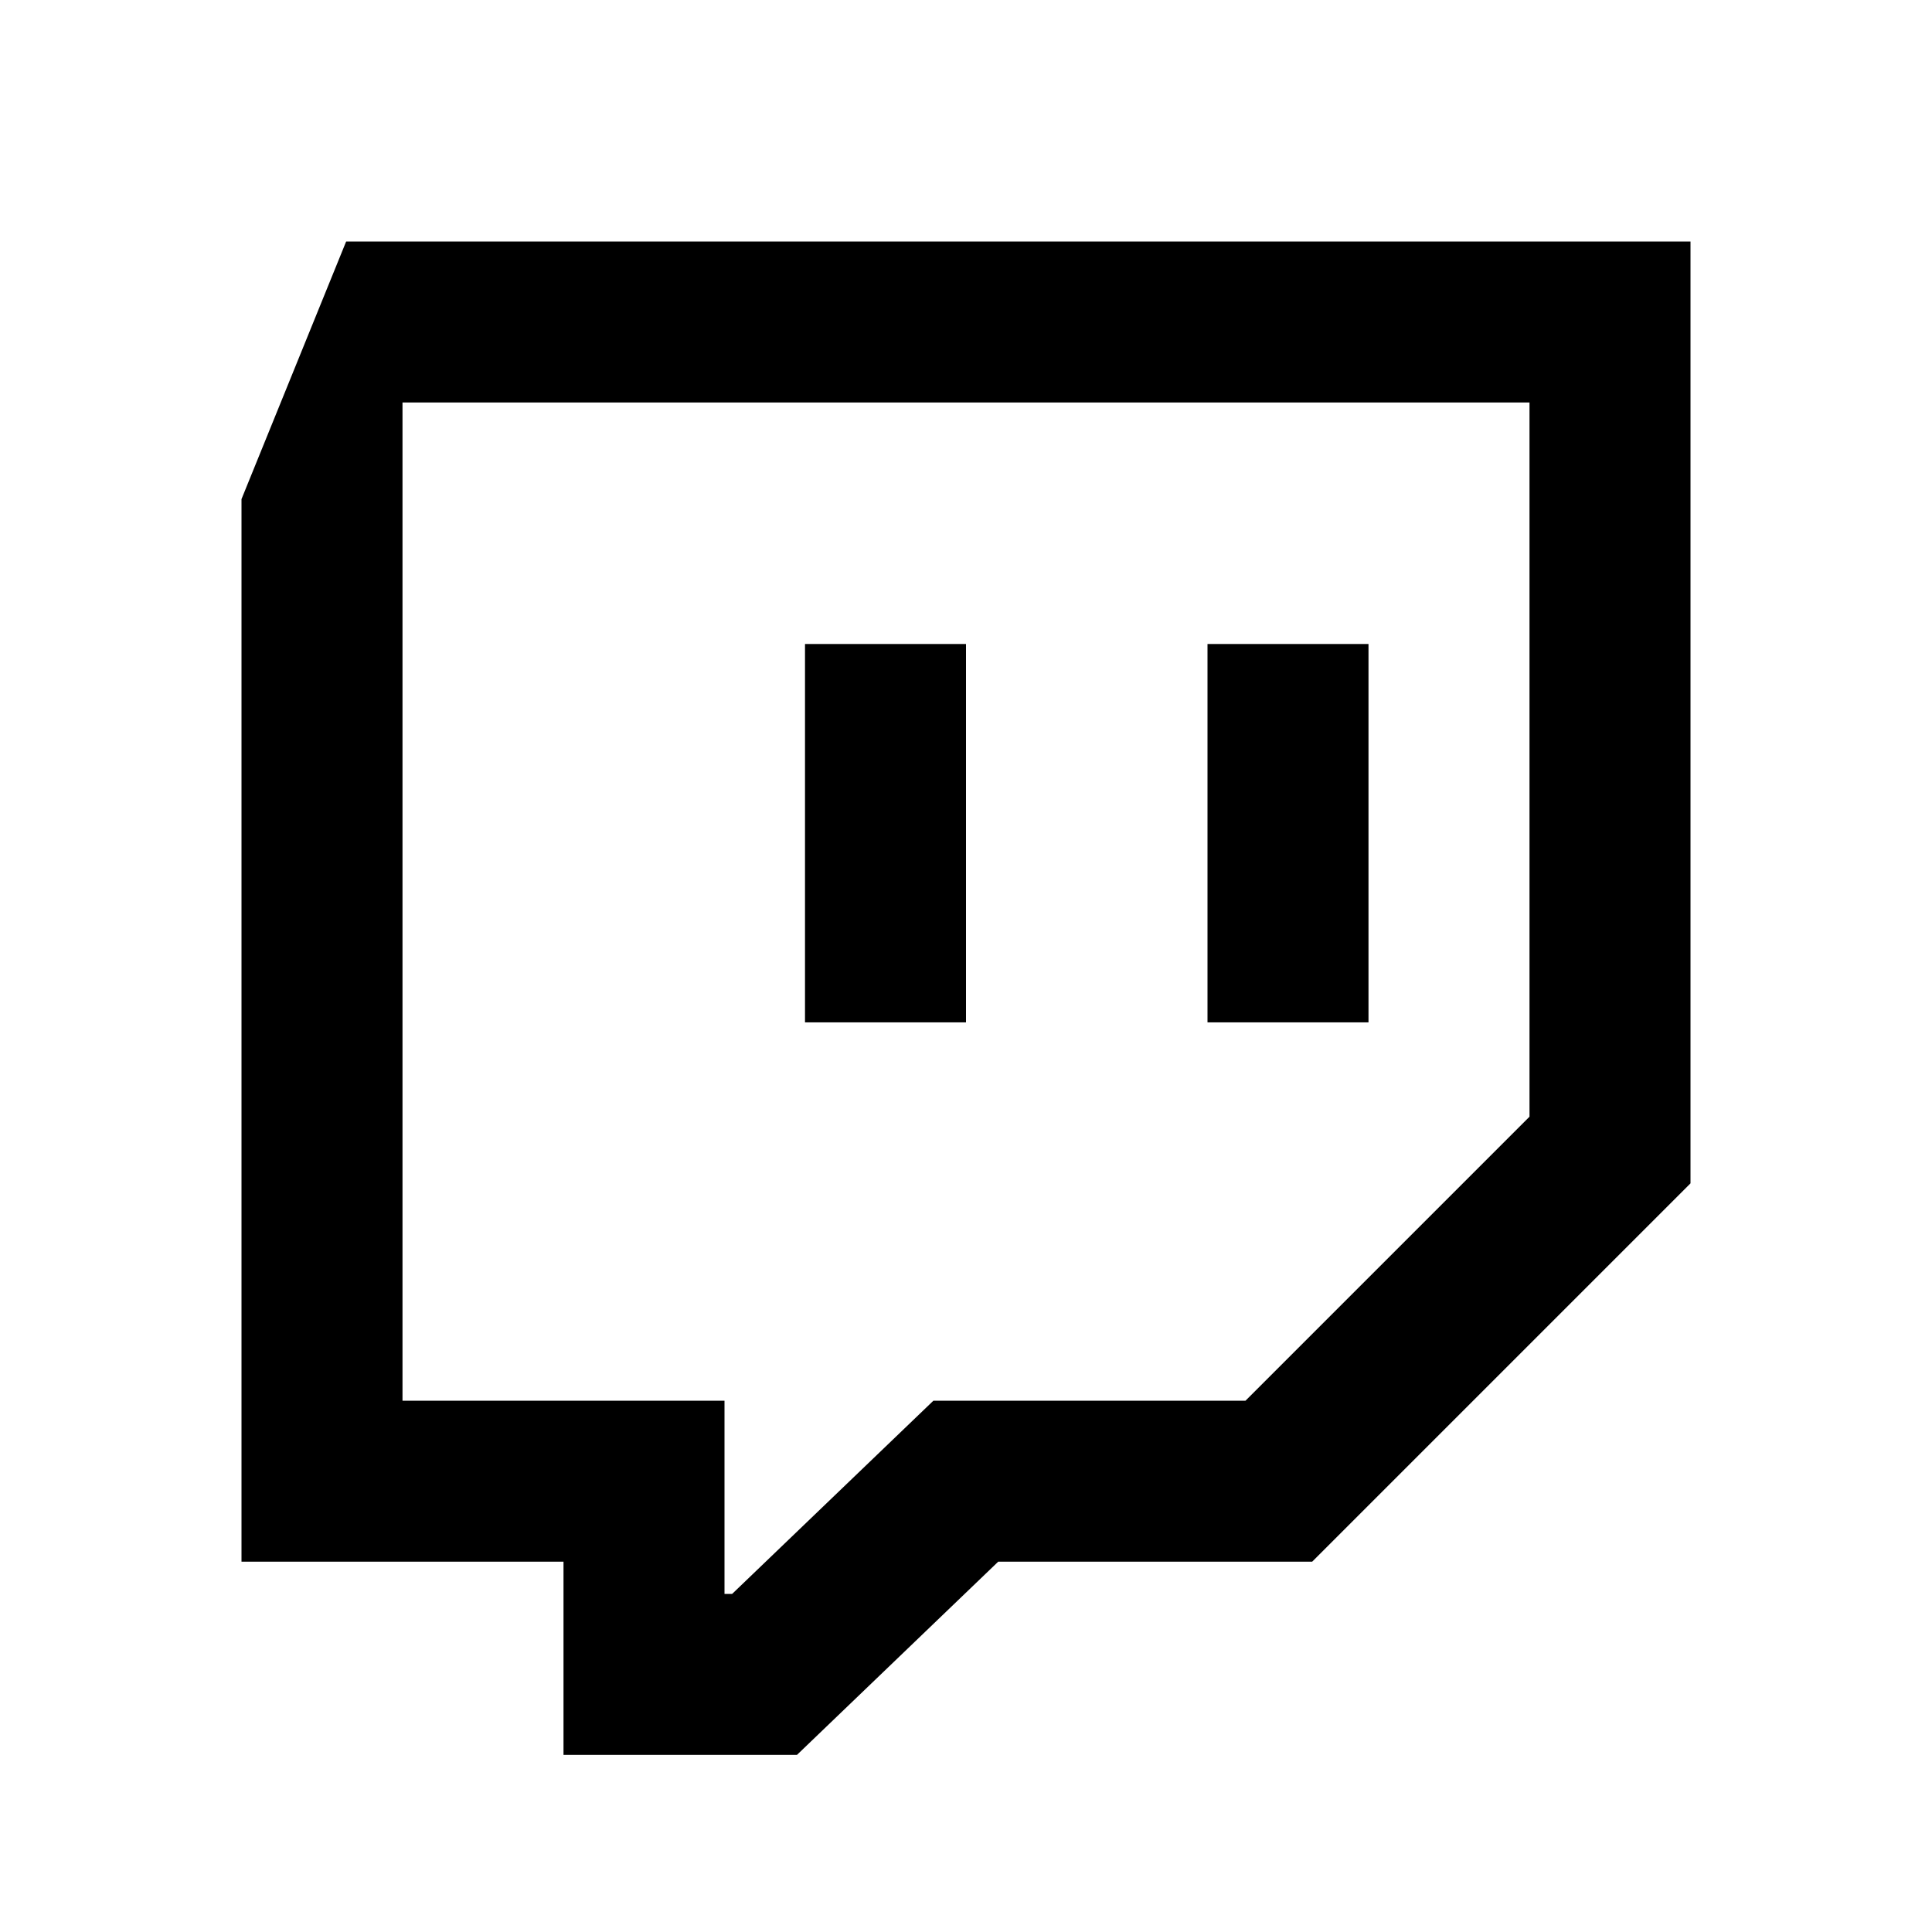
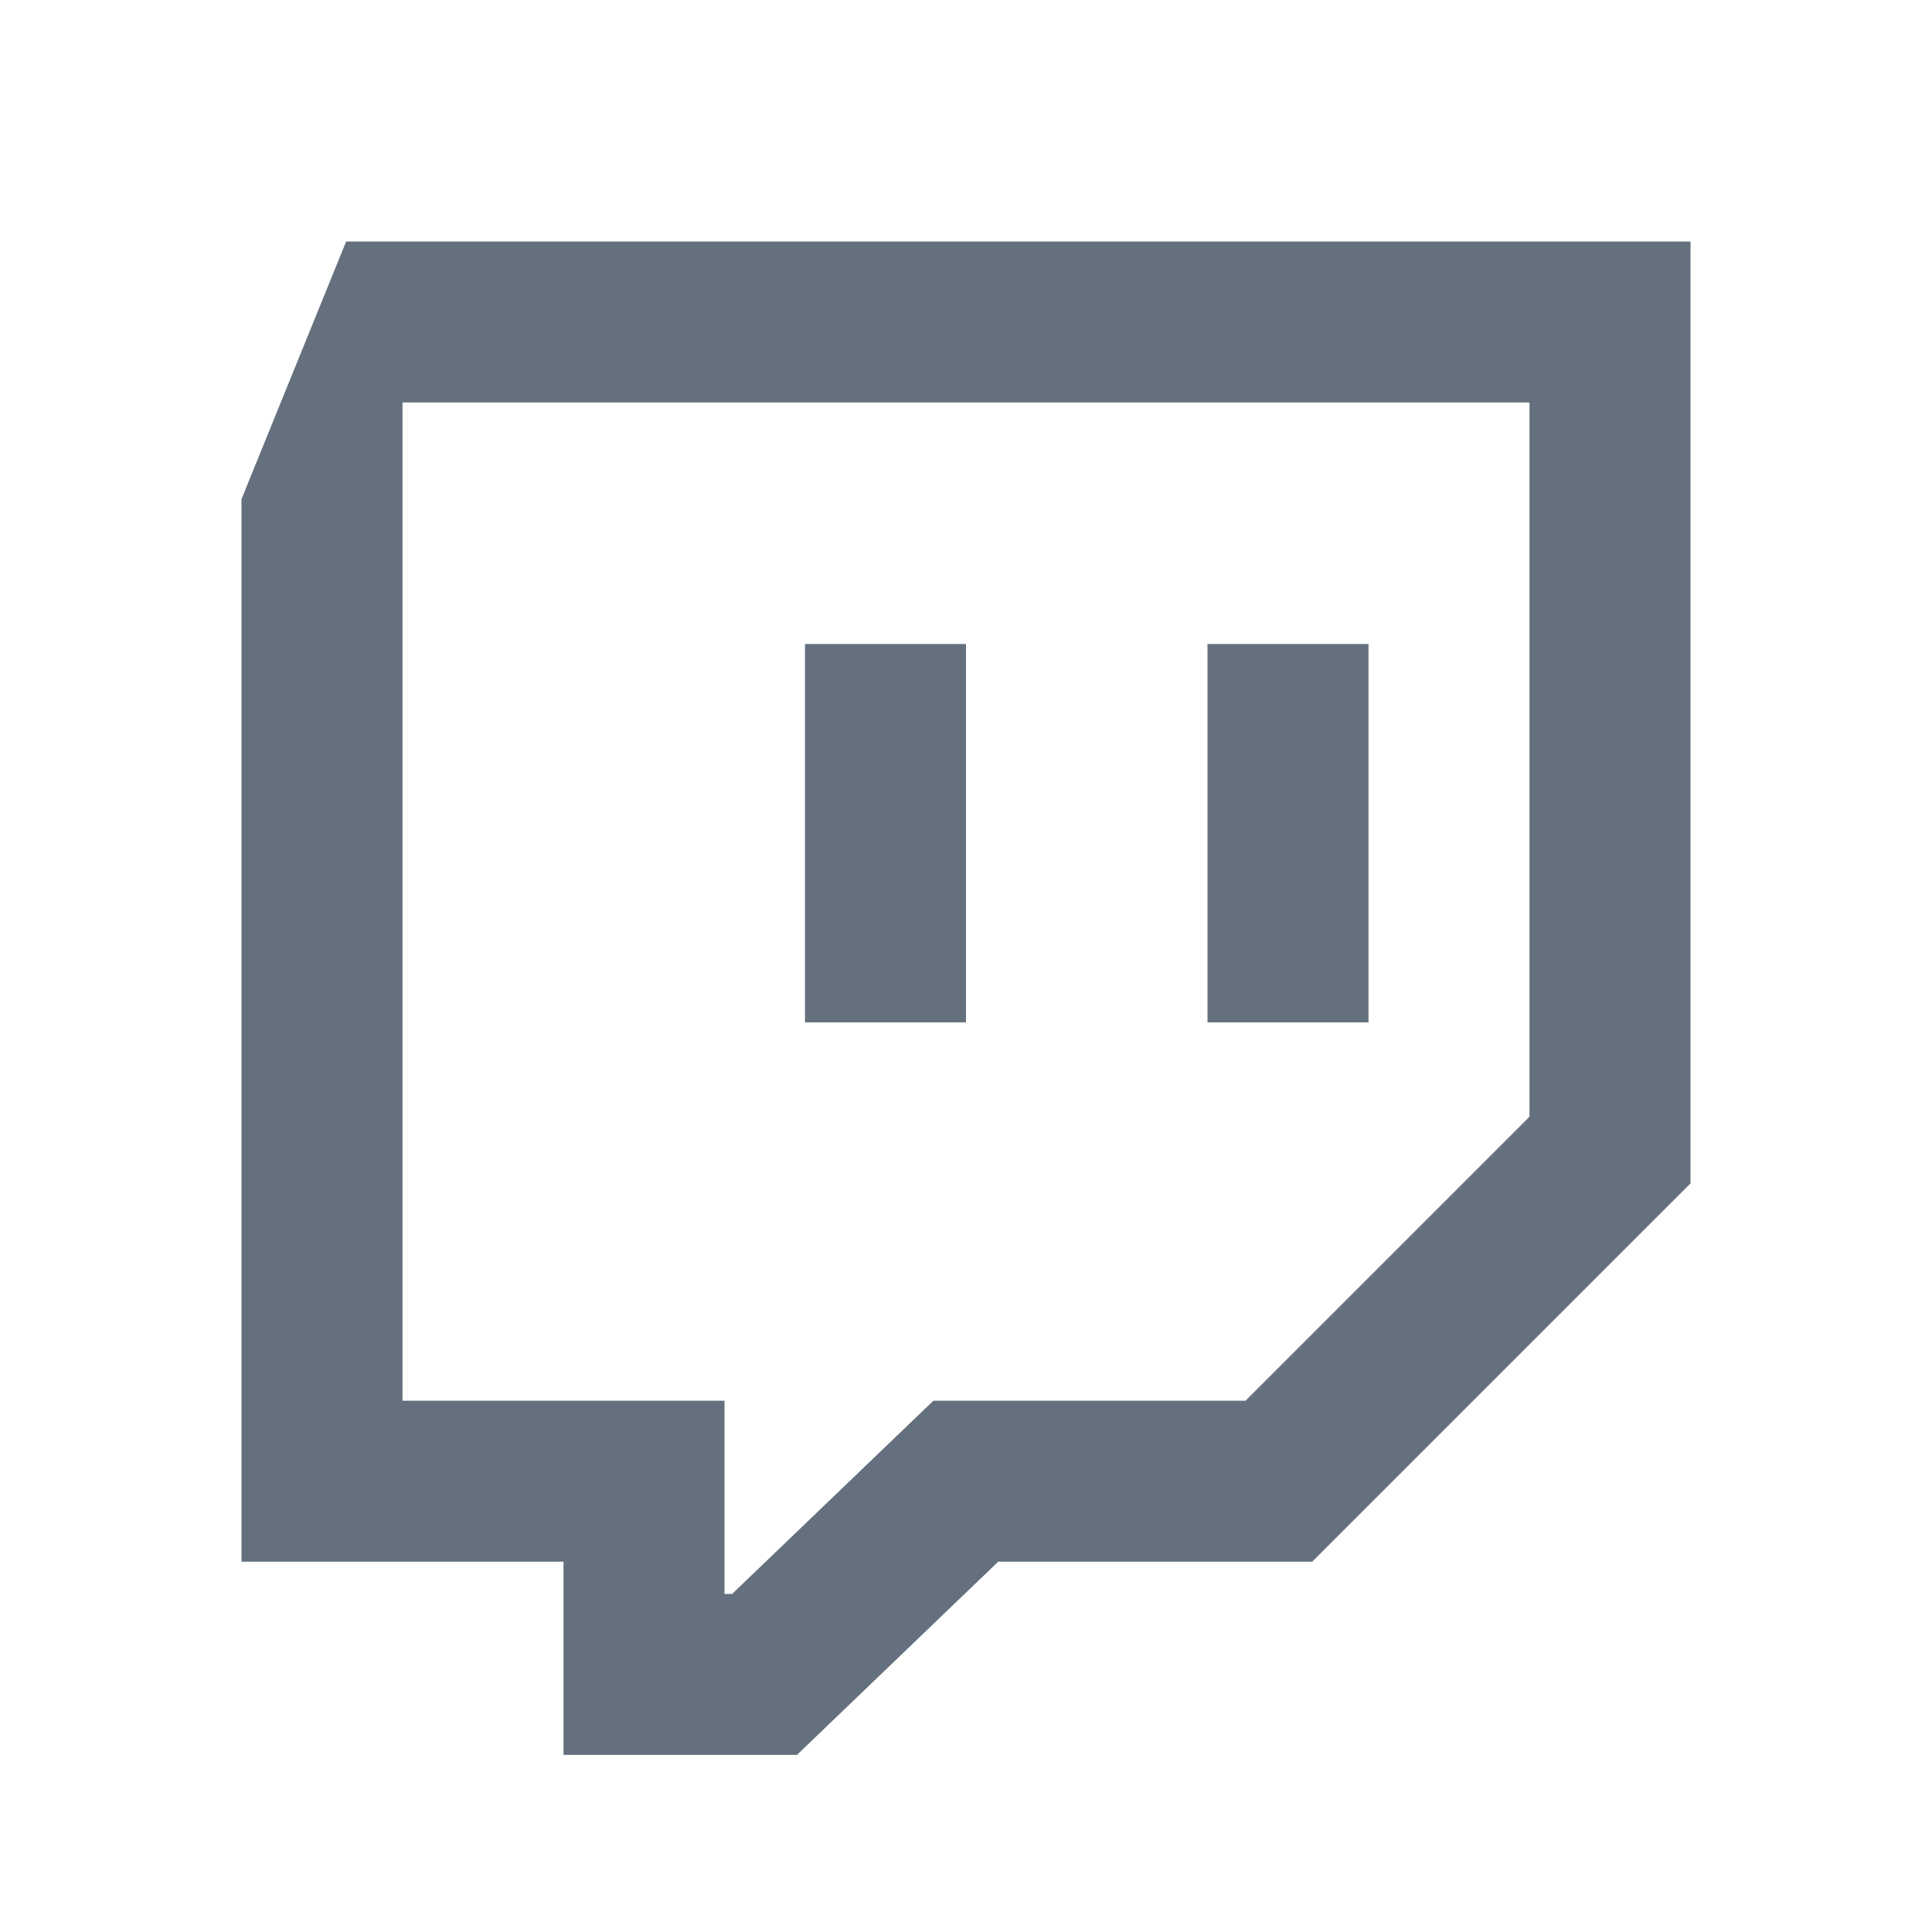
- <svg xmlns="http://www.w3.org/2000/svg" width="24" height="24" viewBox="0 0 24 24" role="img" aria-labelledby="agpzdkeijjqziidlh7w9xnc2d1uisk5d" class="crayons-icon">
+ <svg xmlns="http://www.w3.org/2000/svg" width="24" height="24" viewBox="0 0 24 24" role="img" fill="#64707d" aria-labelledby="agpzdkeijjqziidlh7w9xnc2d1uisk5d" class="crayons-icon">
  <path d="M4.3 3H21v11.7l-4.7 4.7h-3.9l-2.5 2.4H7v-2.4H3V6.2L4.3 3zM5 17.4h4v2.4h.095l2.5-2.4h3.877L19 13.872V5H5v12.4zM15 8h2v4.7h-2V8zm0 0h2v4.7h-2V8zm-5 0h2v4.7h-2V8z" />
</svg>
